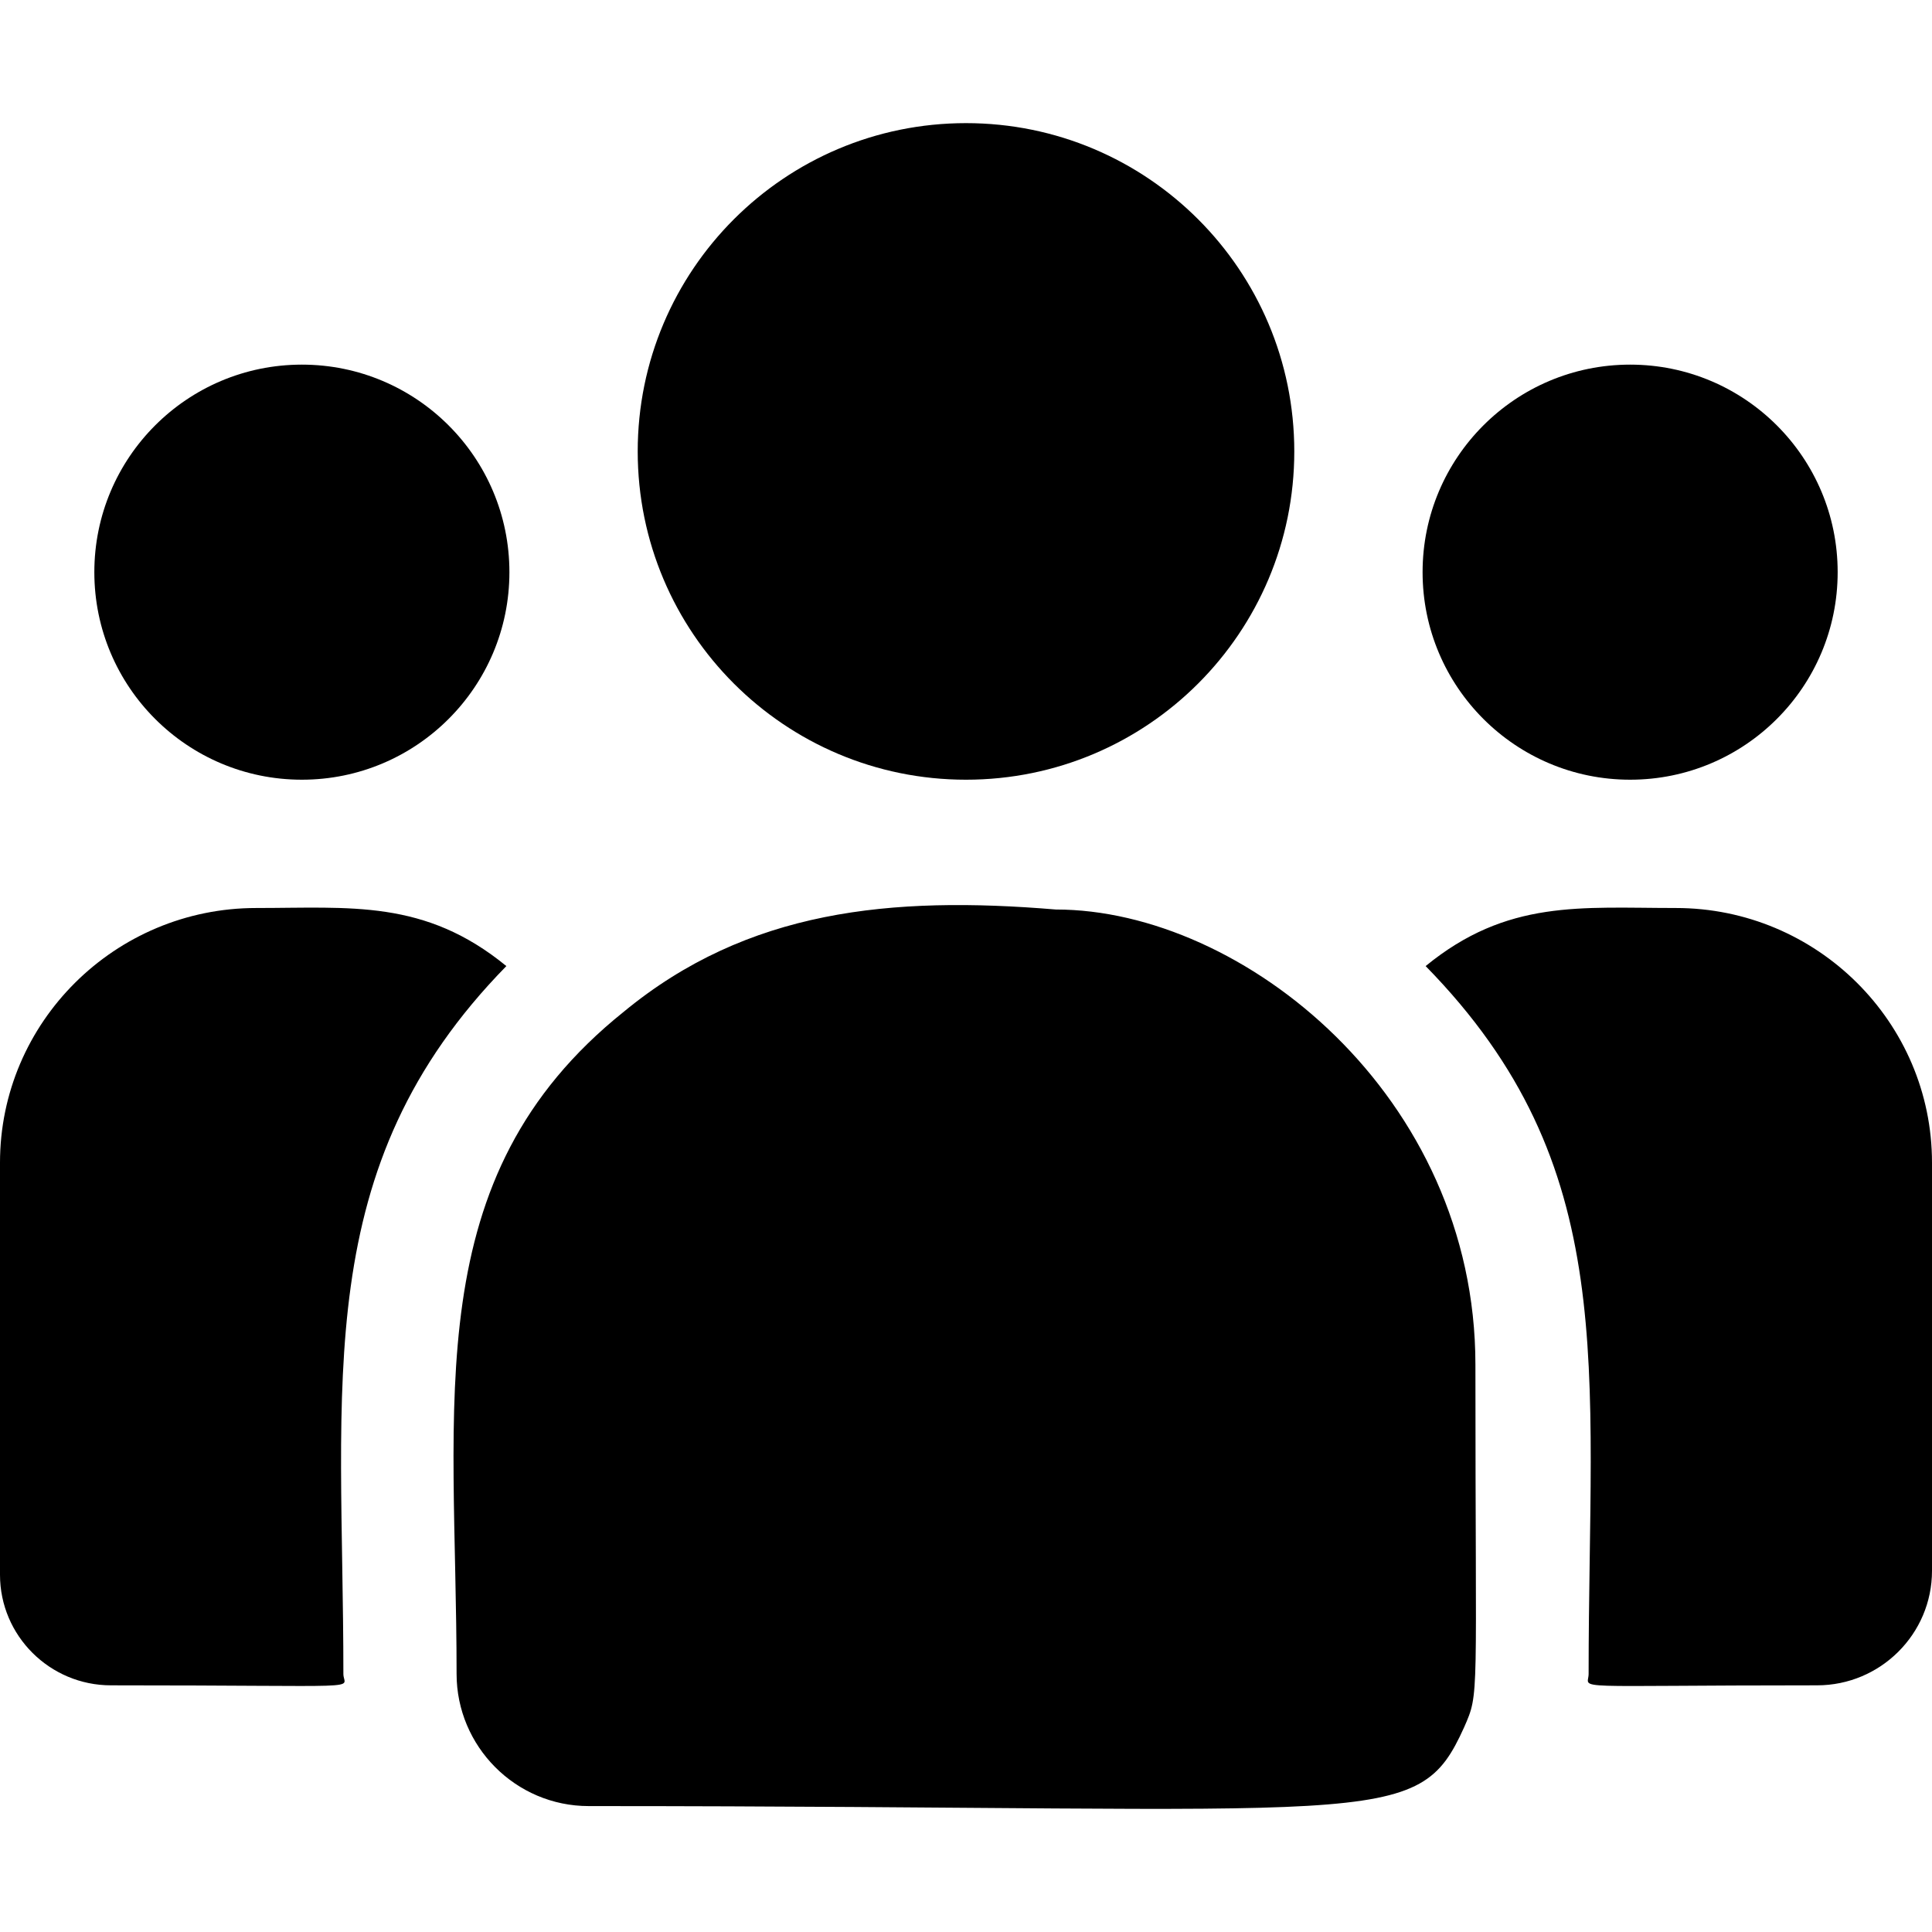
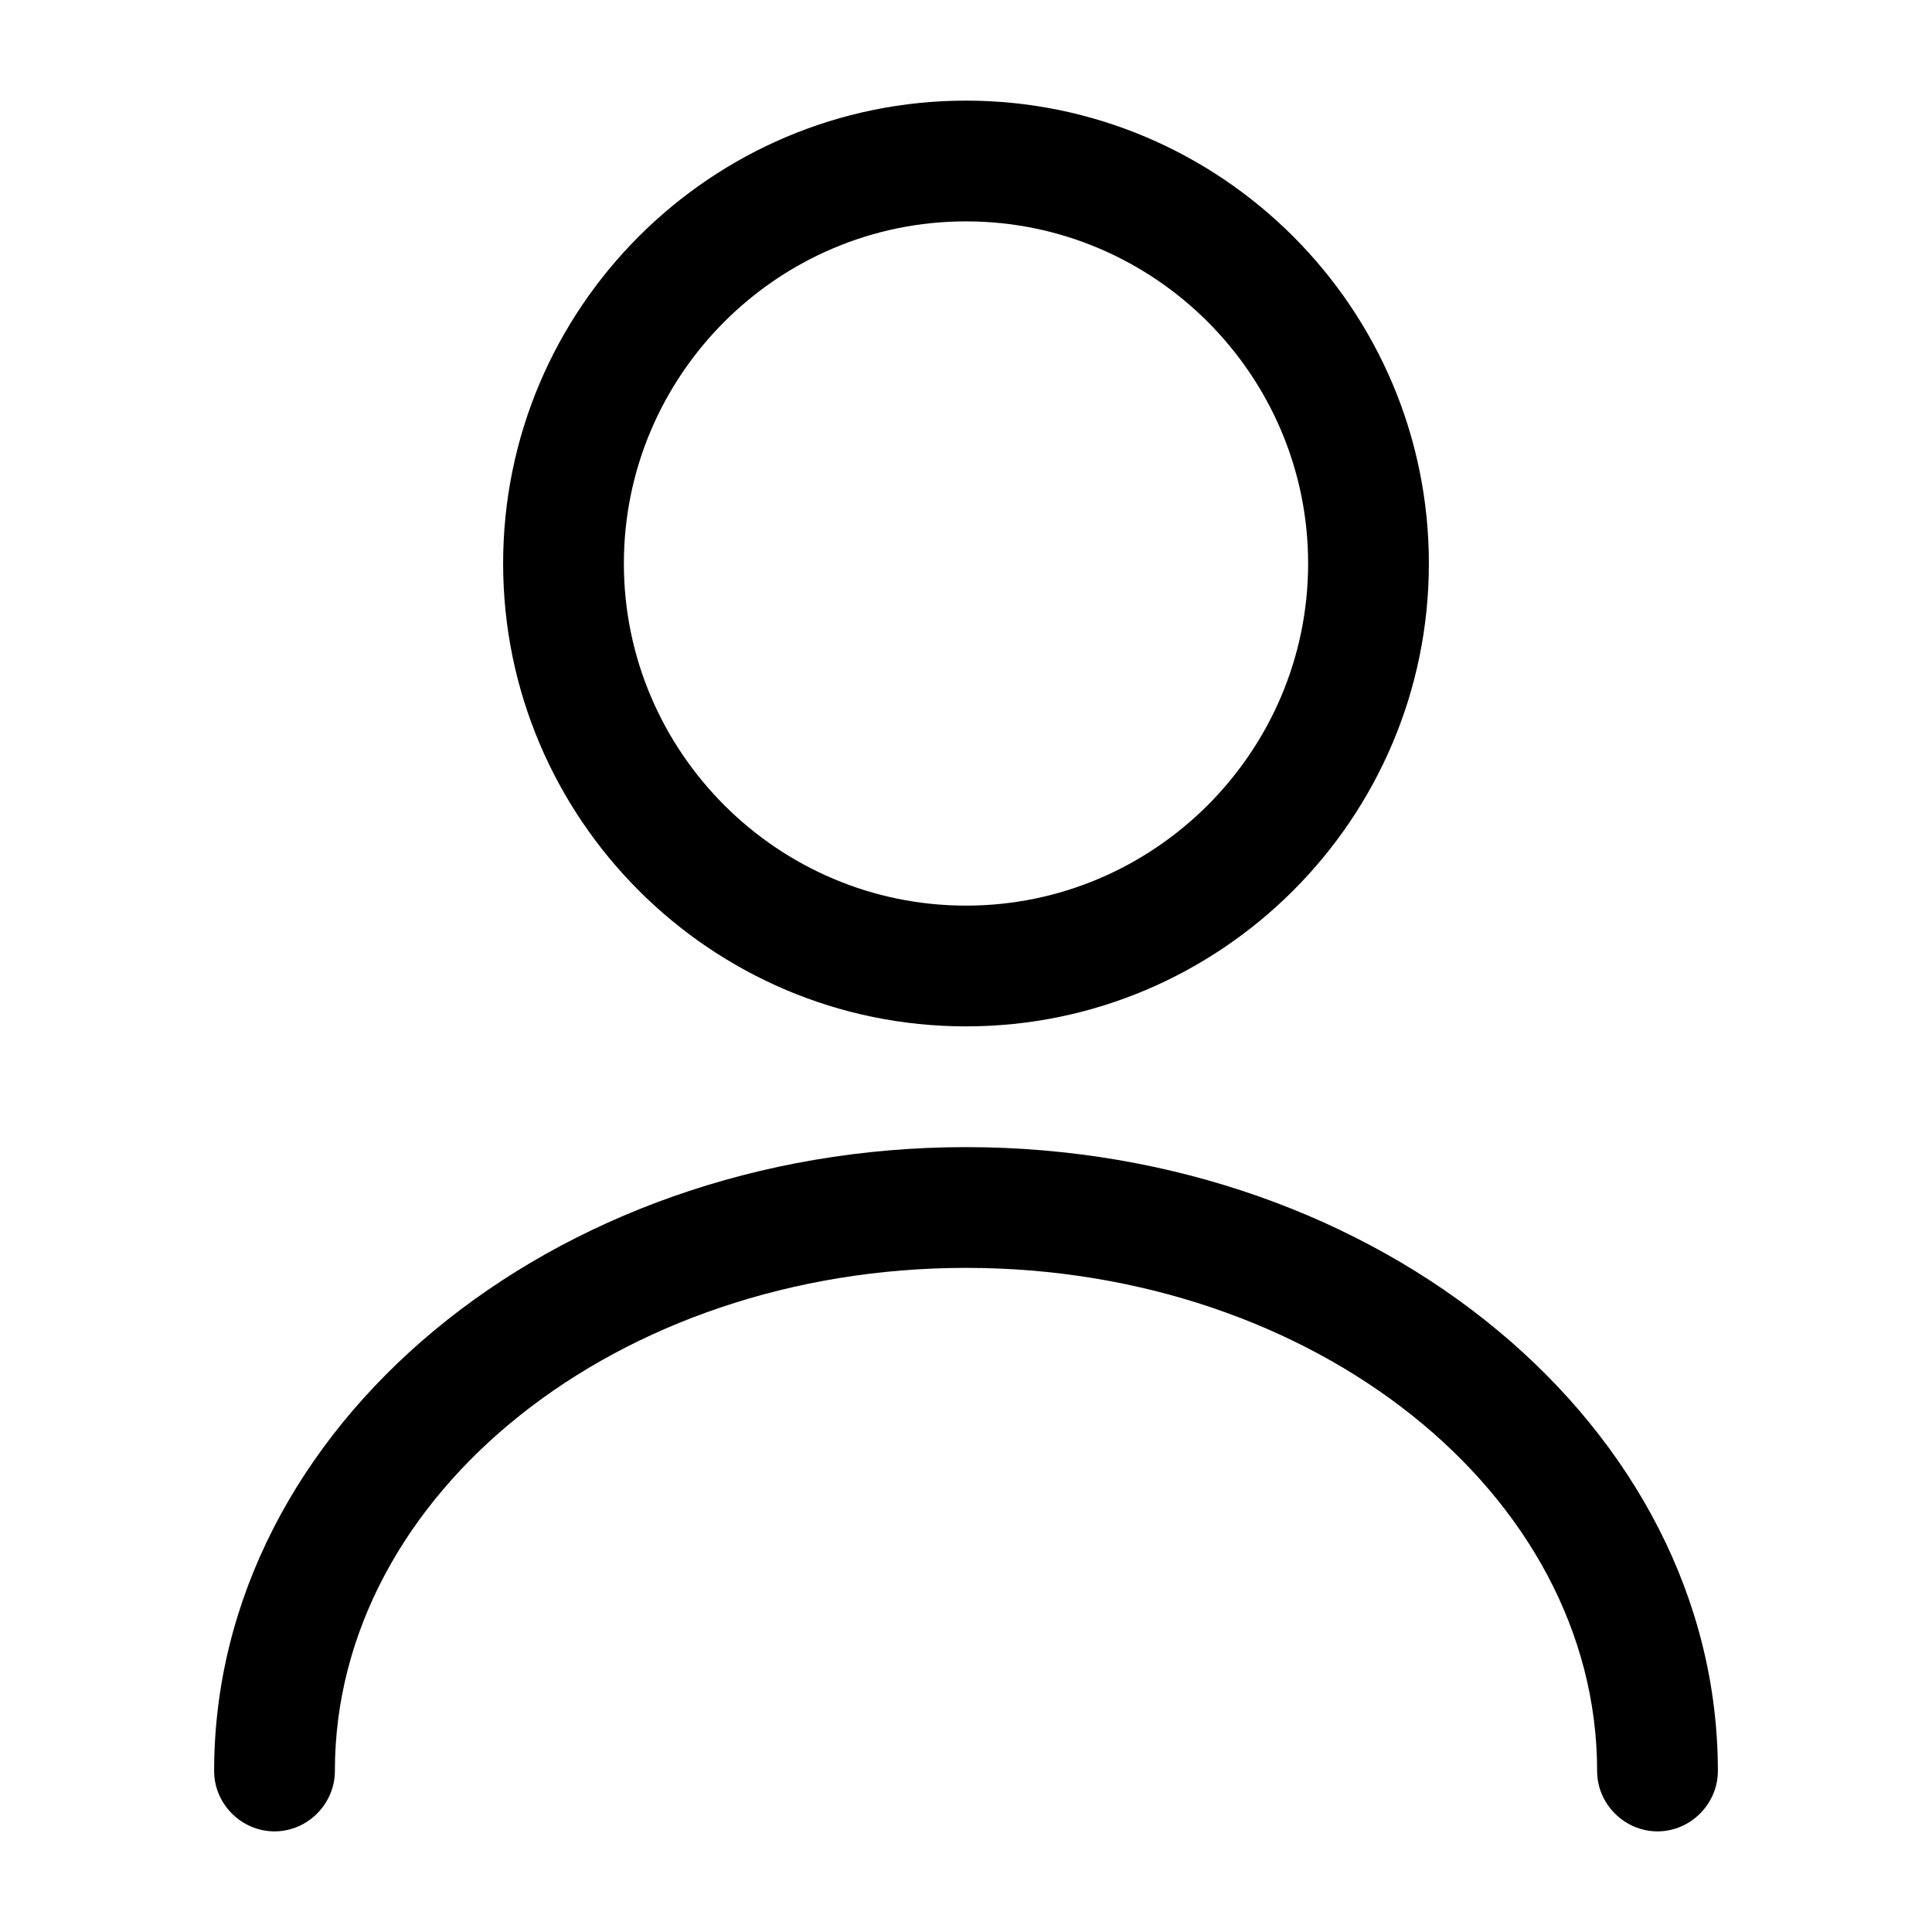
- <svg xmlns="http://www.w3.org/2000/svg" version="1.1" width="512" height="512" x="0" y="0" viewBox="0 0 512 512" style="enable-background:new 0 0 512 512" xml:space="preserve" class="">
+ <svg xmlns="http://www.w3.org/2000/svg" version="1.1" width="512" height="512" x="0" y="0" viewBox="0 0 24 24" style="enable-background:new 0 0 512 512" xml:space="preserve" class="">
  <g>
-     <circle cx="256" cy="119.631" r="87" fill="#000000" opacity="1" data-original="#000000" class="" />
-     <circle cx="432" cy="151.63" r="55" fill="#000000" opacity="1" data-original="#000000" class="" />
-     <circle cx="80" cy="151.63" r="55" fill="#000000" opacity="1" data-original="#000000" class="" />
-     <path d="M134.19 256.021c-21.65-17.738-41.257-15.39-66.29-15.39-37.44 0-67.9 30.28-67.9 67.49v109.21c0 16.16 13.19 29.3 29.41 29.3 70.026 0 61.59 1.267 61.59-3.02 0-77.386-9.166-134.137 43.19-187.59z" fill="#000000" opacity="1" data-original="#000000" class="" />
-     <path d="M279.81 241.03c-43.724-3.647-81.729.042-114.51 27.1-54.857 43.94-44.3 103.103-44.3 175.48 0 19.149 15.58 35.02 35.02 35.02 211.082 0 219.483 6.809 232-20.91 4.105-9.374 2.98-6.395 2.98-96.07 0-71.226-61.673-120.62-111.19-120.62zM444.1 240.63c-25.17 0-44.669-2.324-66.29 15.39C429.775 309.076 421 361.955 421 443.61c0 4.314-7.003 3.02 60.54 3.02 16.8 0 30.46-13.61 30.46-30.34V308.12c0-37.21-30.46-67.49-67.9-67.49z" fill="#000000" opacity="1" data-original="#000000" class="" />
+     <g fill="#000">
+       <path d="M12 12.75c-3.17 0-5.75-2.58-5.75-5.75S8.83 1.25 12 1.25 17.75 3.83 17.75 7s-2.58 5.75-5.75 5.75zm0-10C9.66 2.75 7.75 4.66 7.75 7s1.91 4.25 4.25 4.25S16.25 9.34 16.25 7 14.34 2.75 12 2.75zM20.59 22.75c-.41 0-.75-.34-.75-.75 0-3.45-3.52-6.25-7.84-6.25S4.16 18.55 4.16 22c0 .41-.34.75-.75.75s-.75-.34-.75-.75c0-4.27 4.19-7.75 9.34-7.75 5.15 0 9.34 3.48 9.34 7.75 0 .41-.34.75-.75.75z" fill="#000000" opacity="1" data-original="#000000" />
+     </g>
  </g>
</svg>
